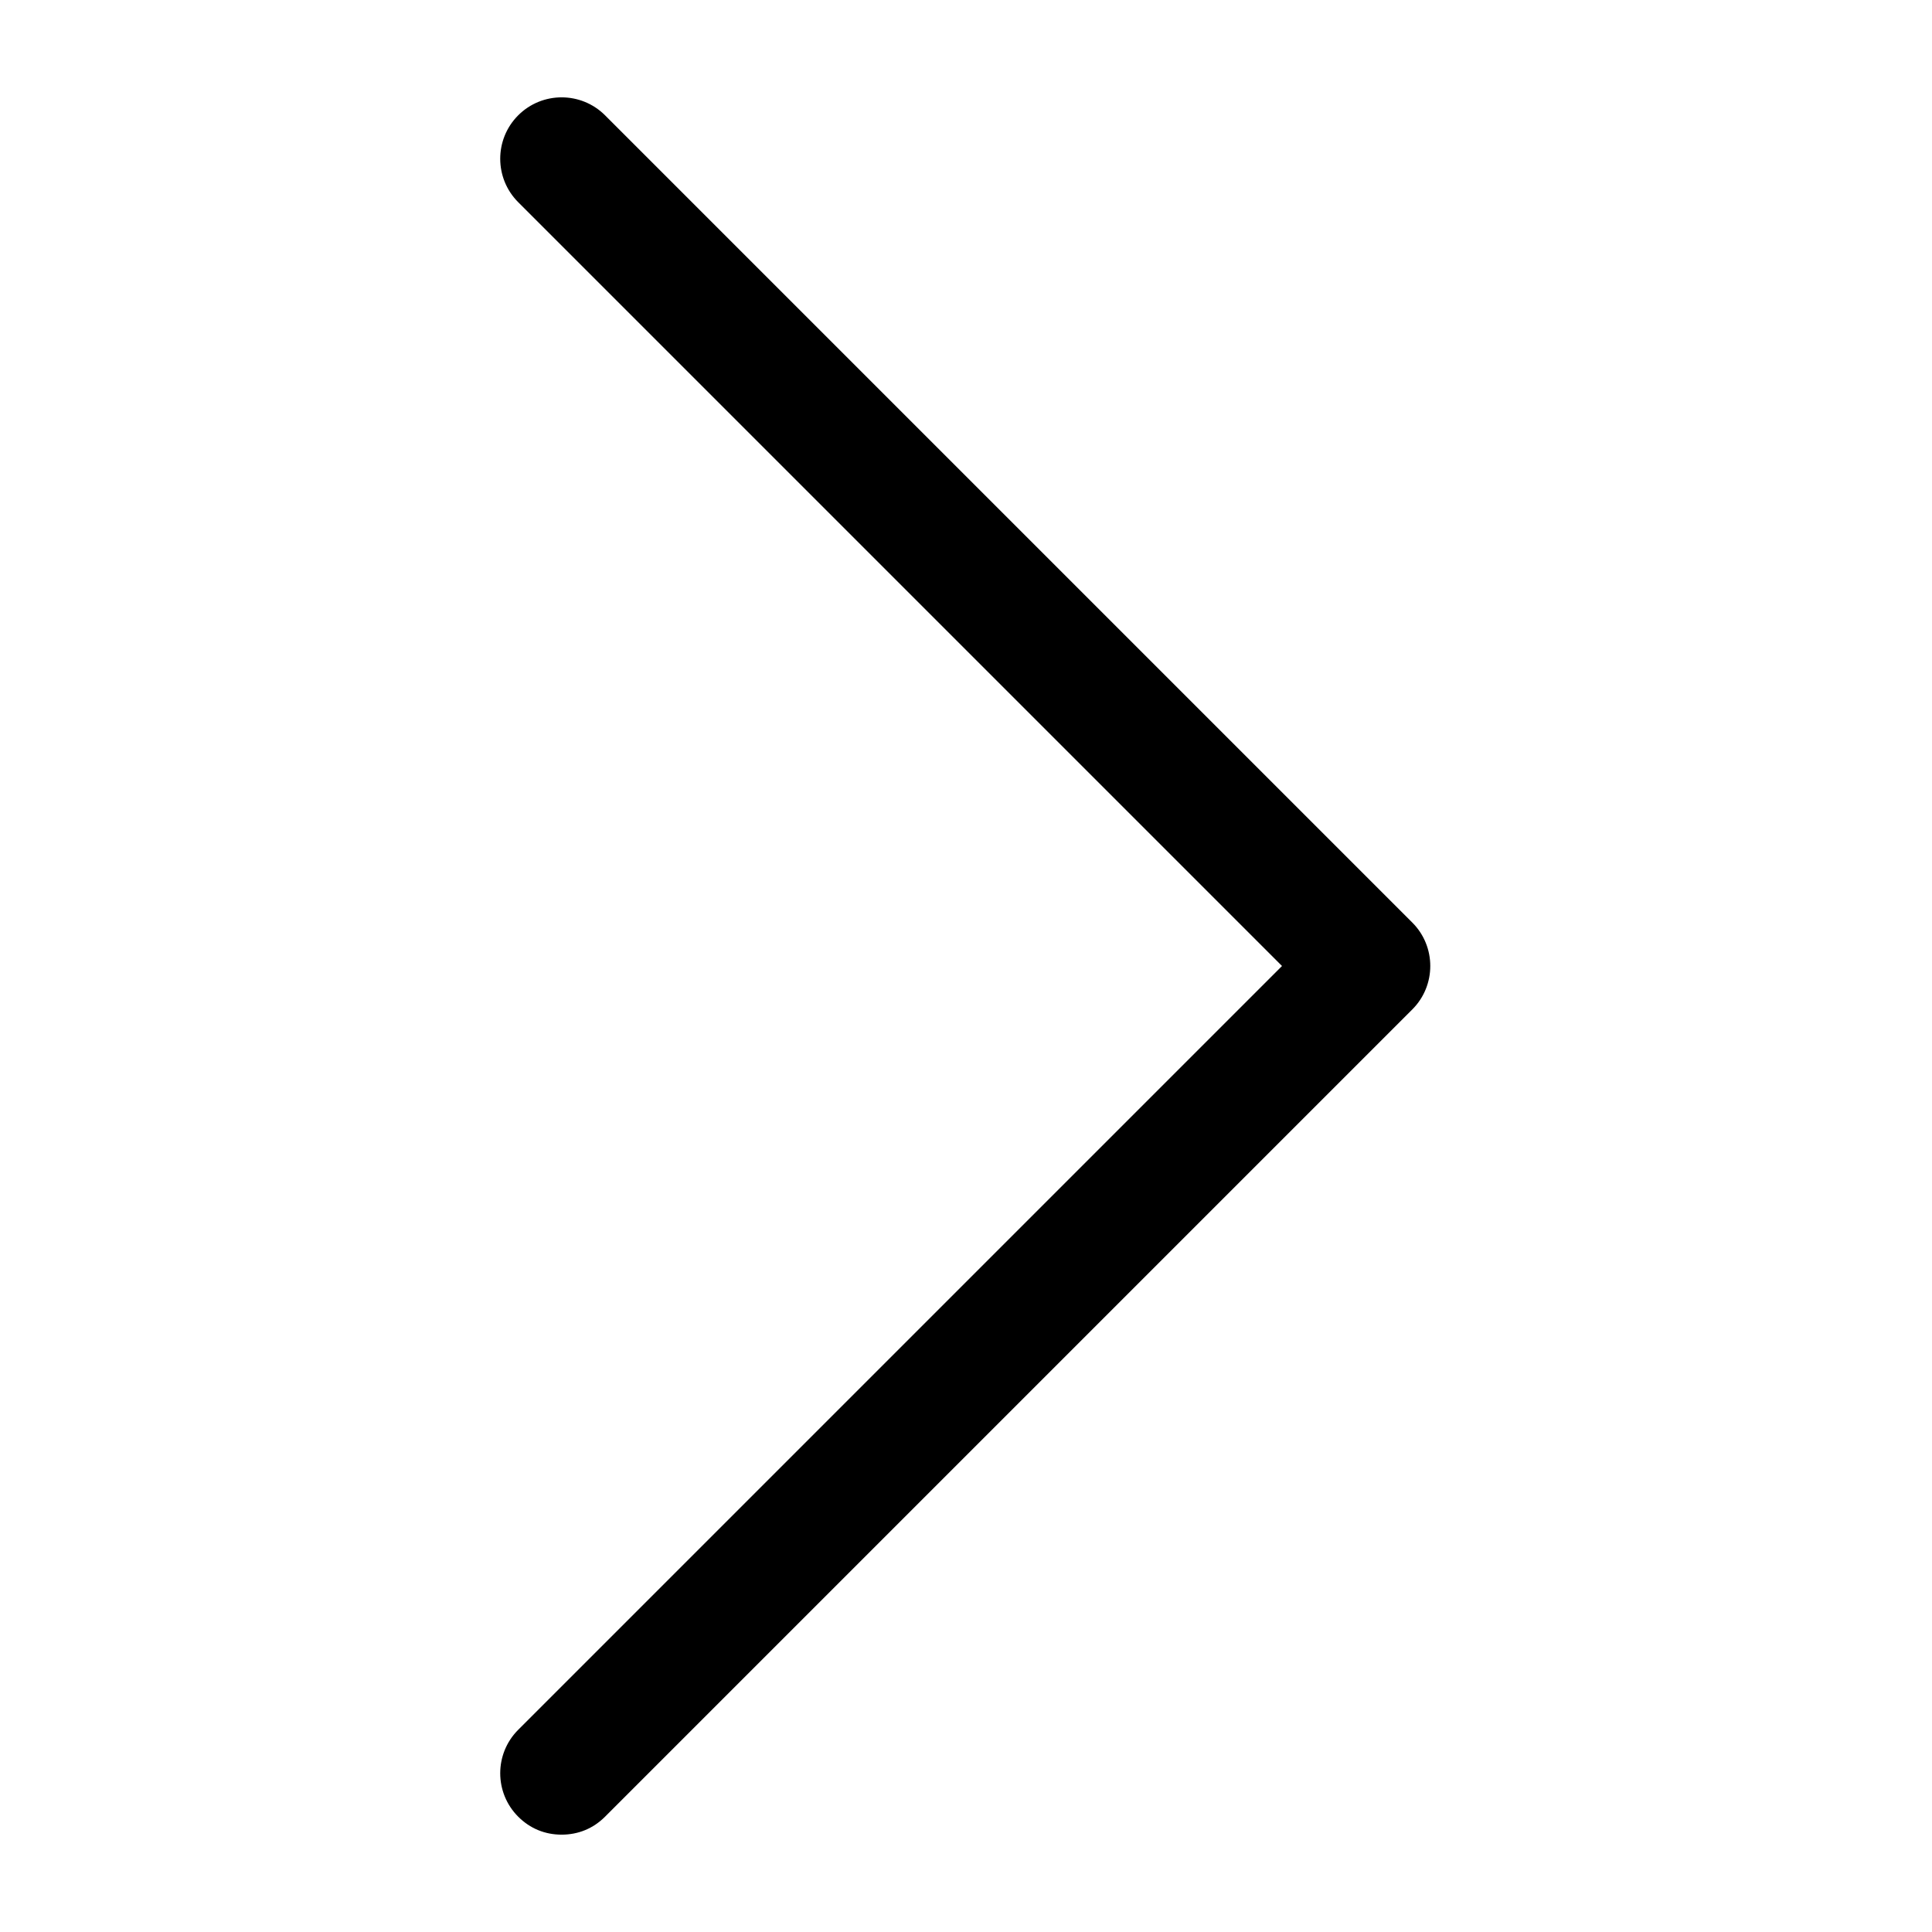
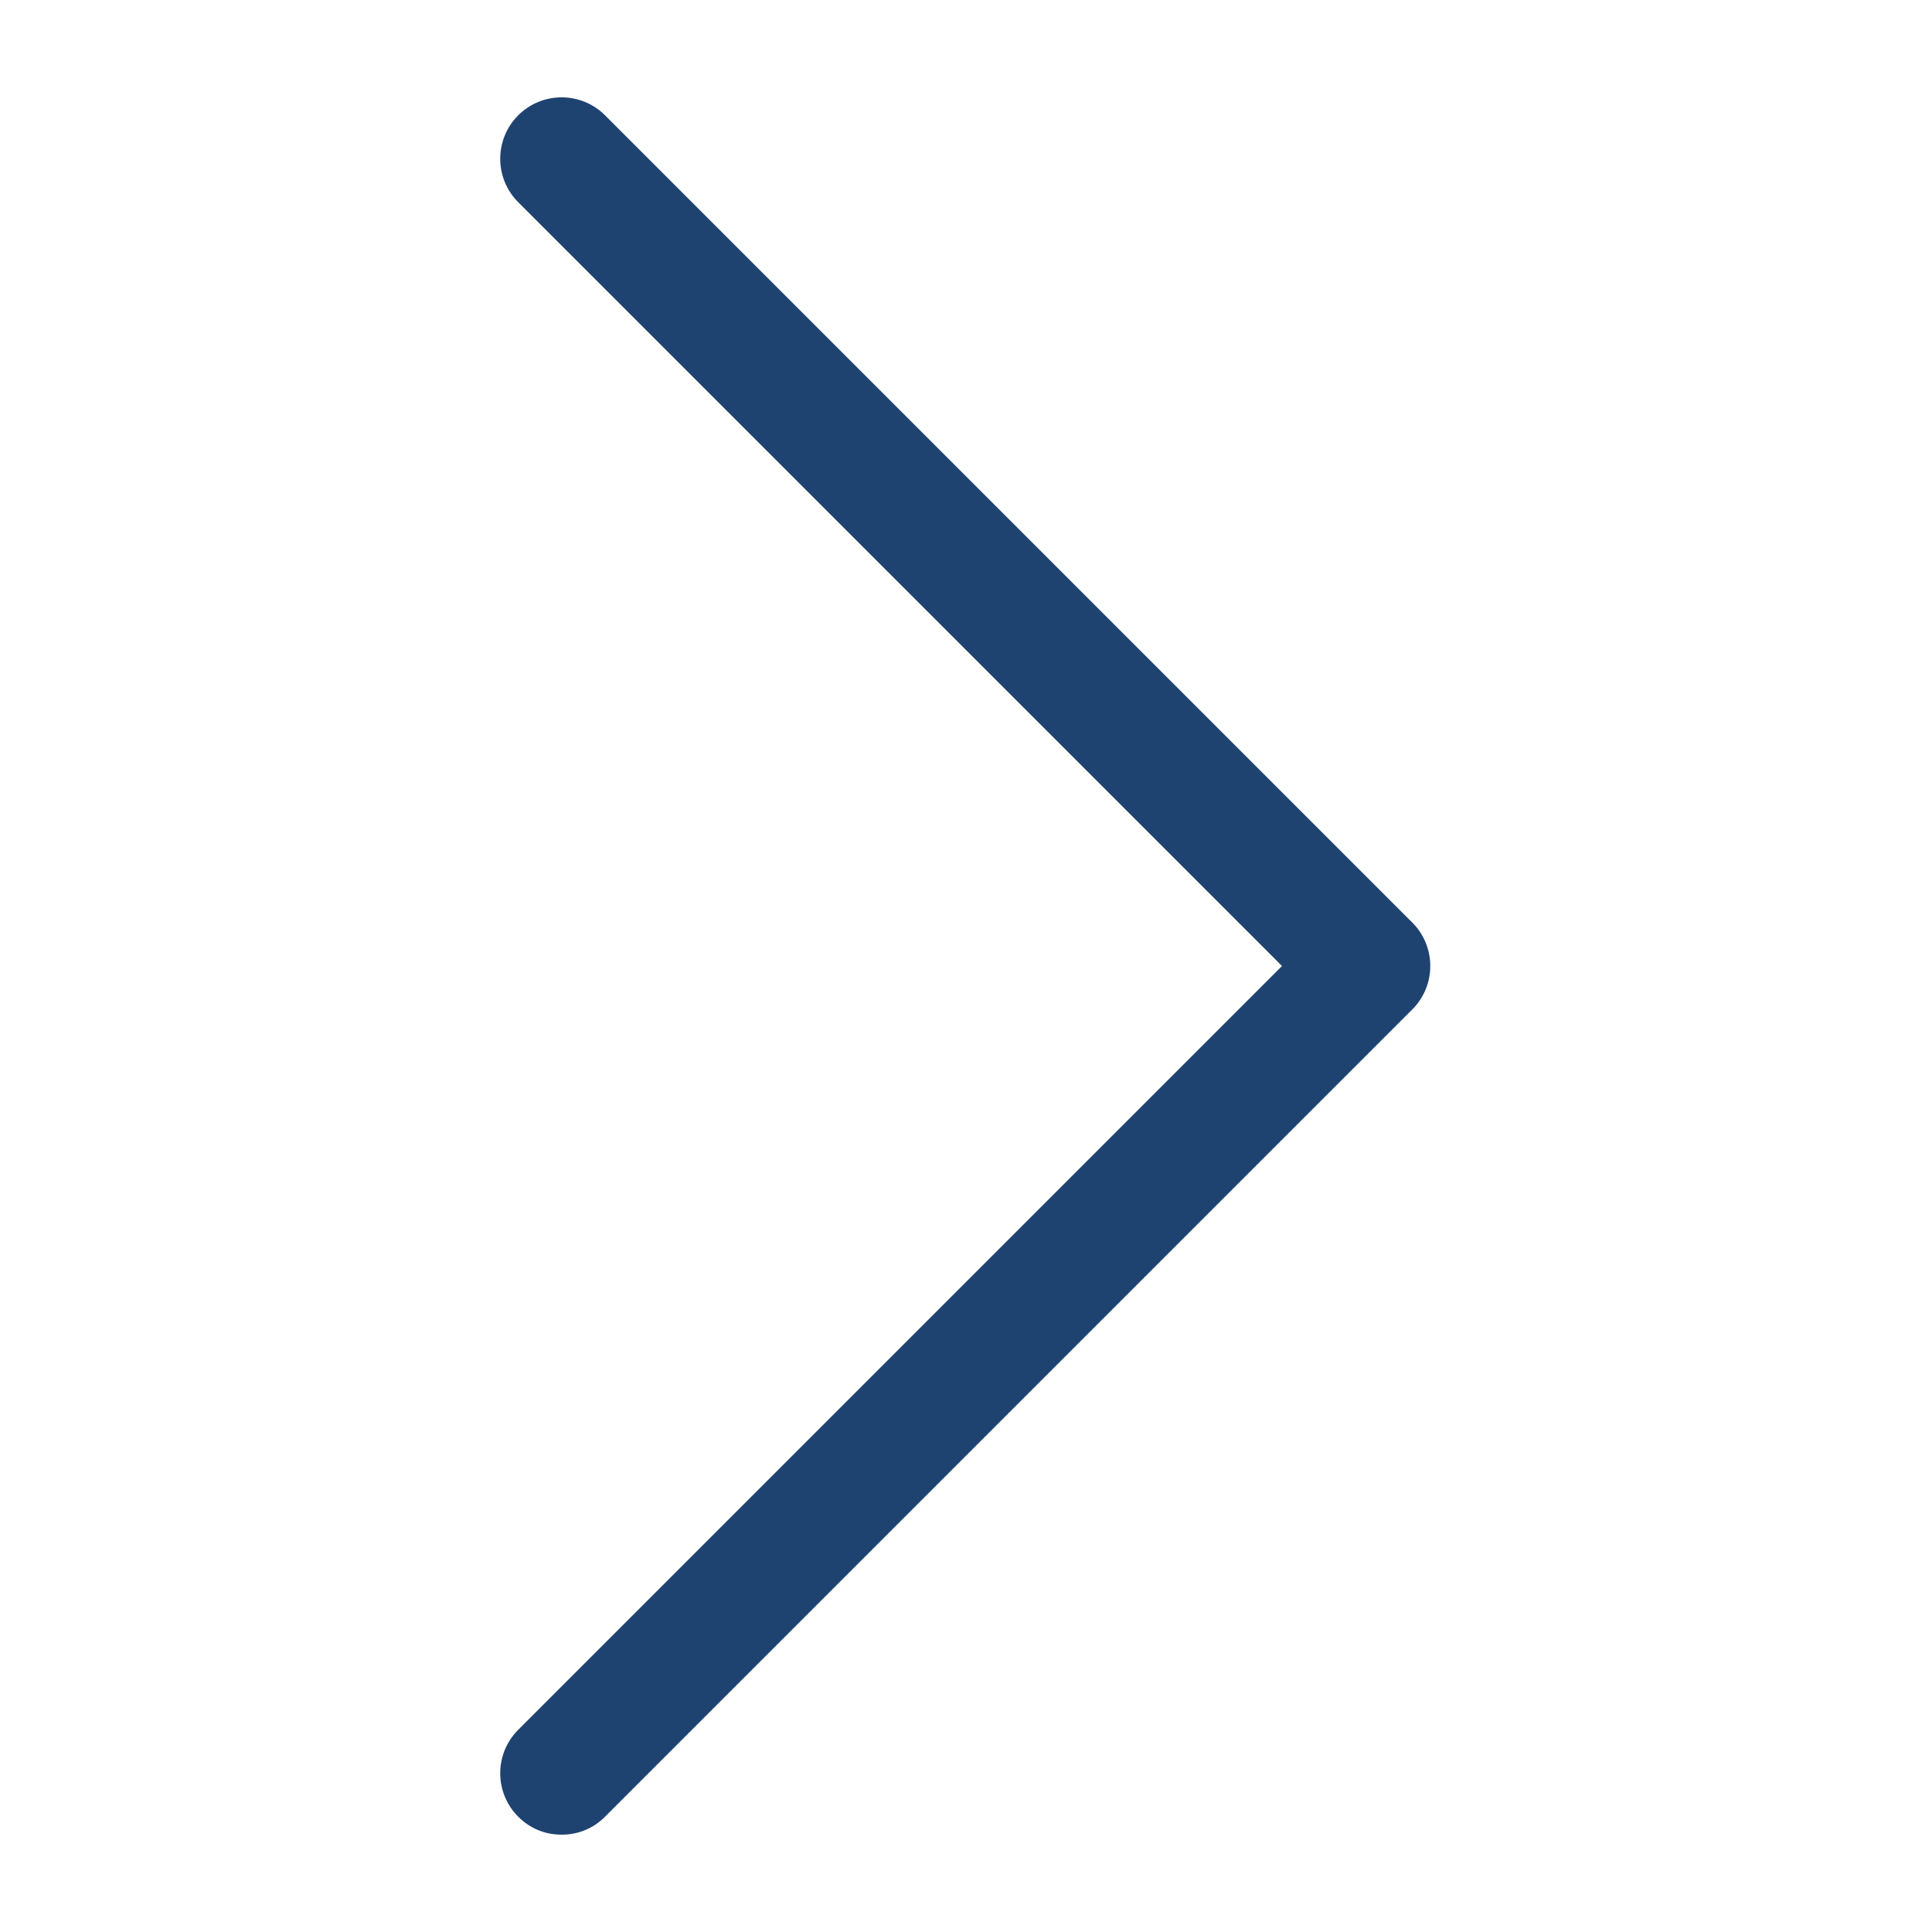
<svg xmlns="http://www.w3.org/2000/svg" version="1.1" viewBox="0 0 129 129" enable-background="new 0 0 129 129">
  <g>
-     <path d="m40.4,121.3c-0.8,0.8-1.8,1.2-2.9,1.2s-2.1-0.4-2.9-1.2c-1.6-1.6-1.6-4.2 0-5.8l51-51-51-51c-1.6-1.6-1.6-4.2 0-5.8 1.6-1.6 4.2-1.6 5.8,0l53.9,53.9c1.6,1.6 1.6,4.2 0,5.8l-53.9,53.9z" />
+     <path d="m40.4,121.3c-0.8,0.8-1.8,1.2-2.9,1.2s-2.1-0.4-2.9-1.2c-1.6-1.6-1.6-4.2 0-5.8l51-51-51-51c-1.6-1.6-1.6-4.2 0-5.8 1.6-1.6 4.2-1.6 5.8,0l53.9,53.9c1.6,1.6 1.6,4.2 0,5.8l-53.9,53.9z" fill="#1f4371" />
  </g>
</svg>
